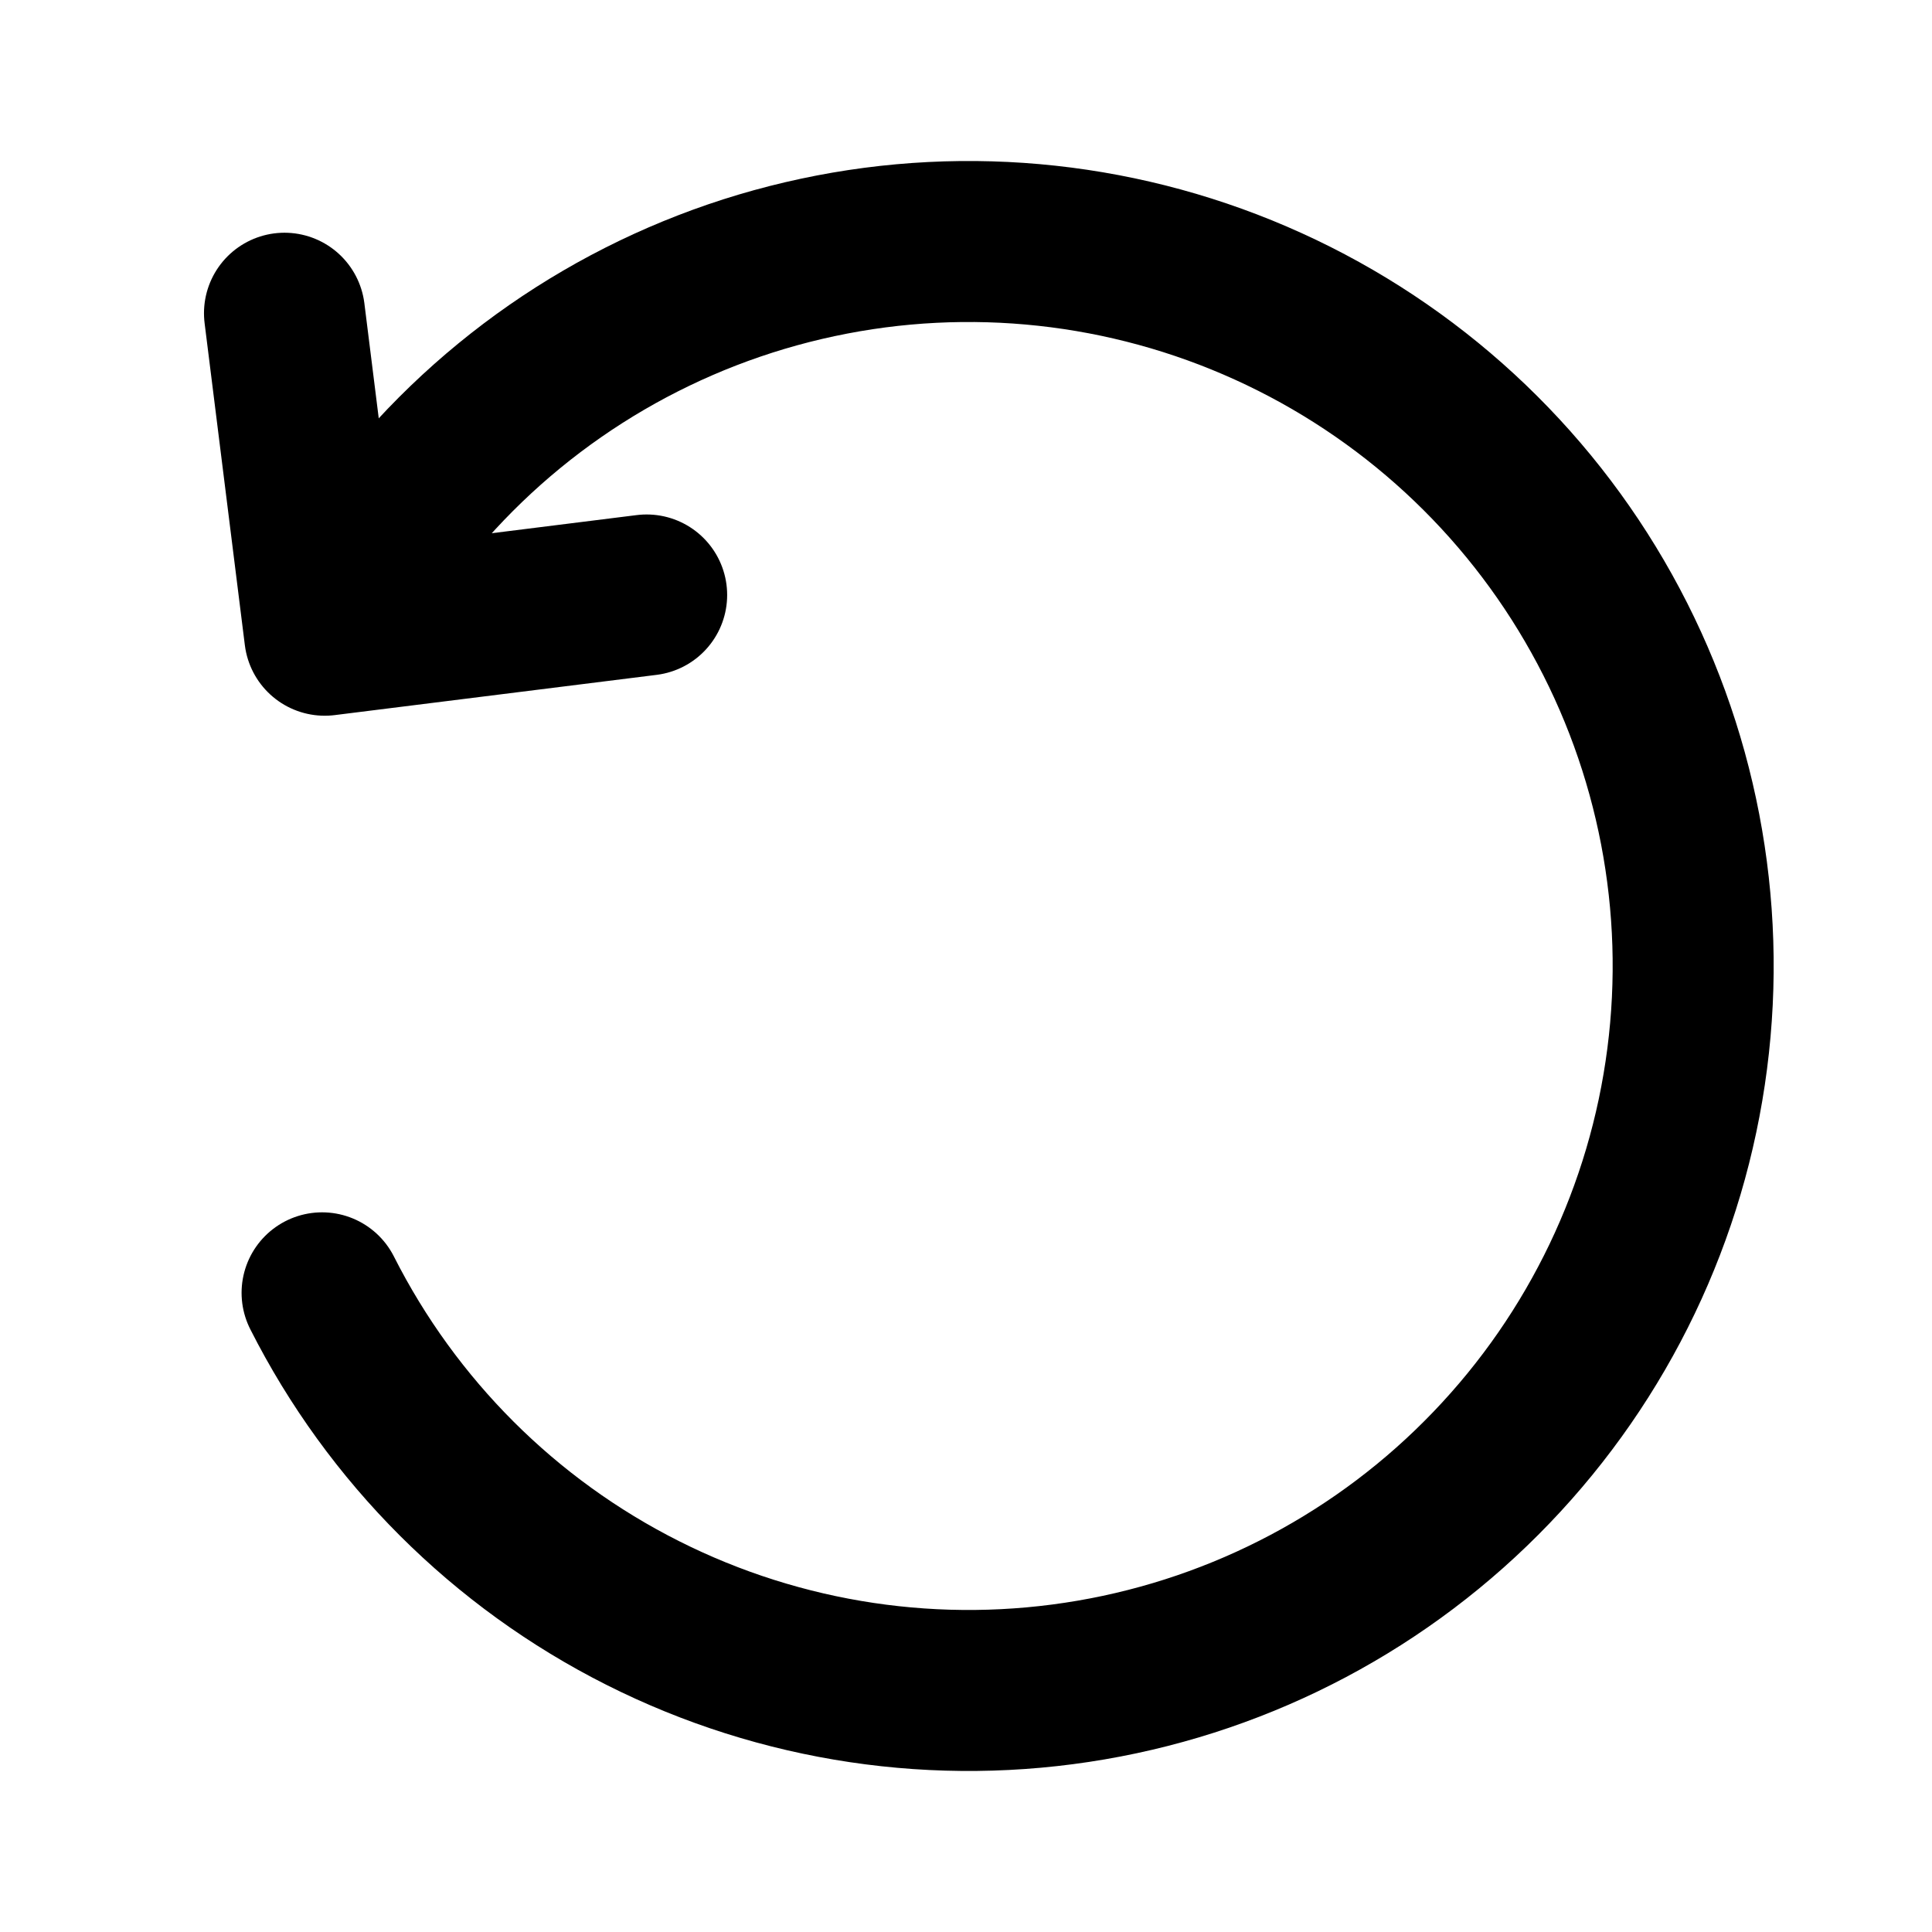
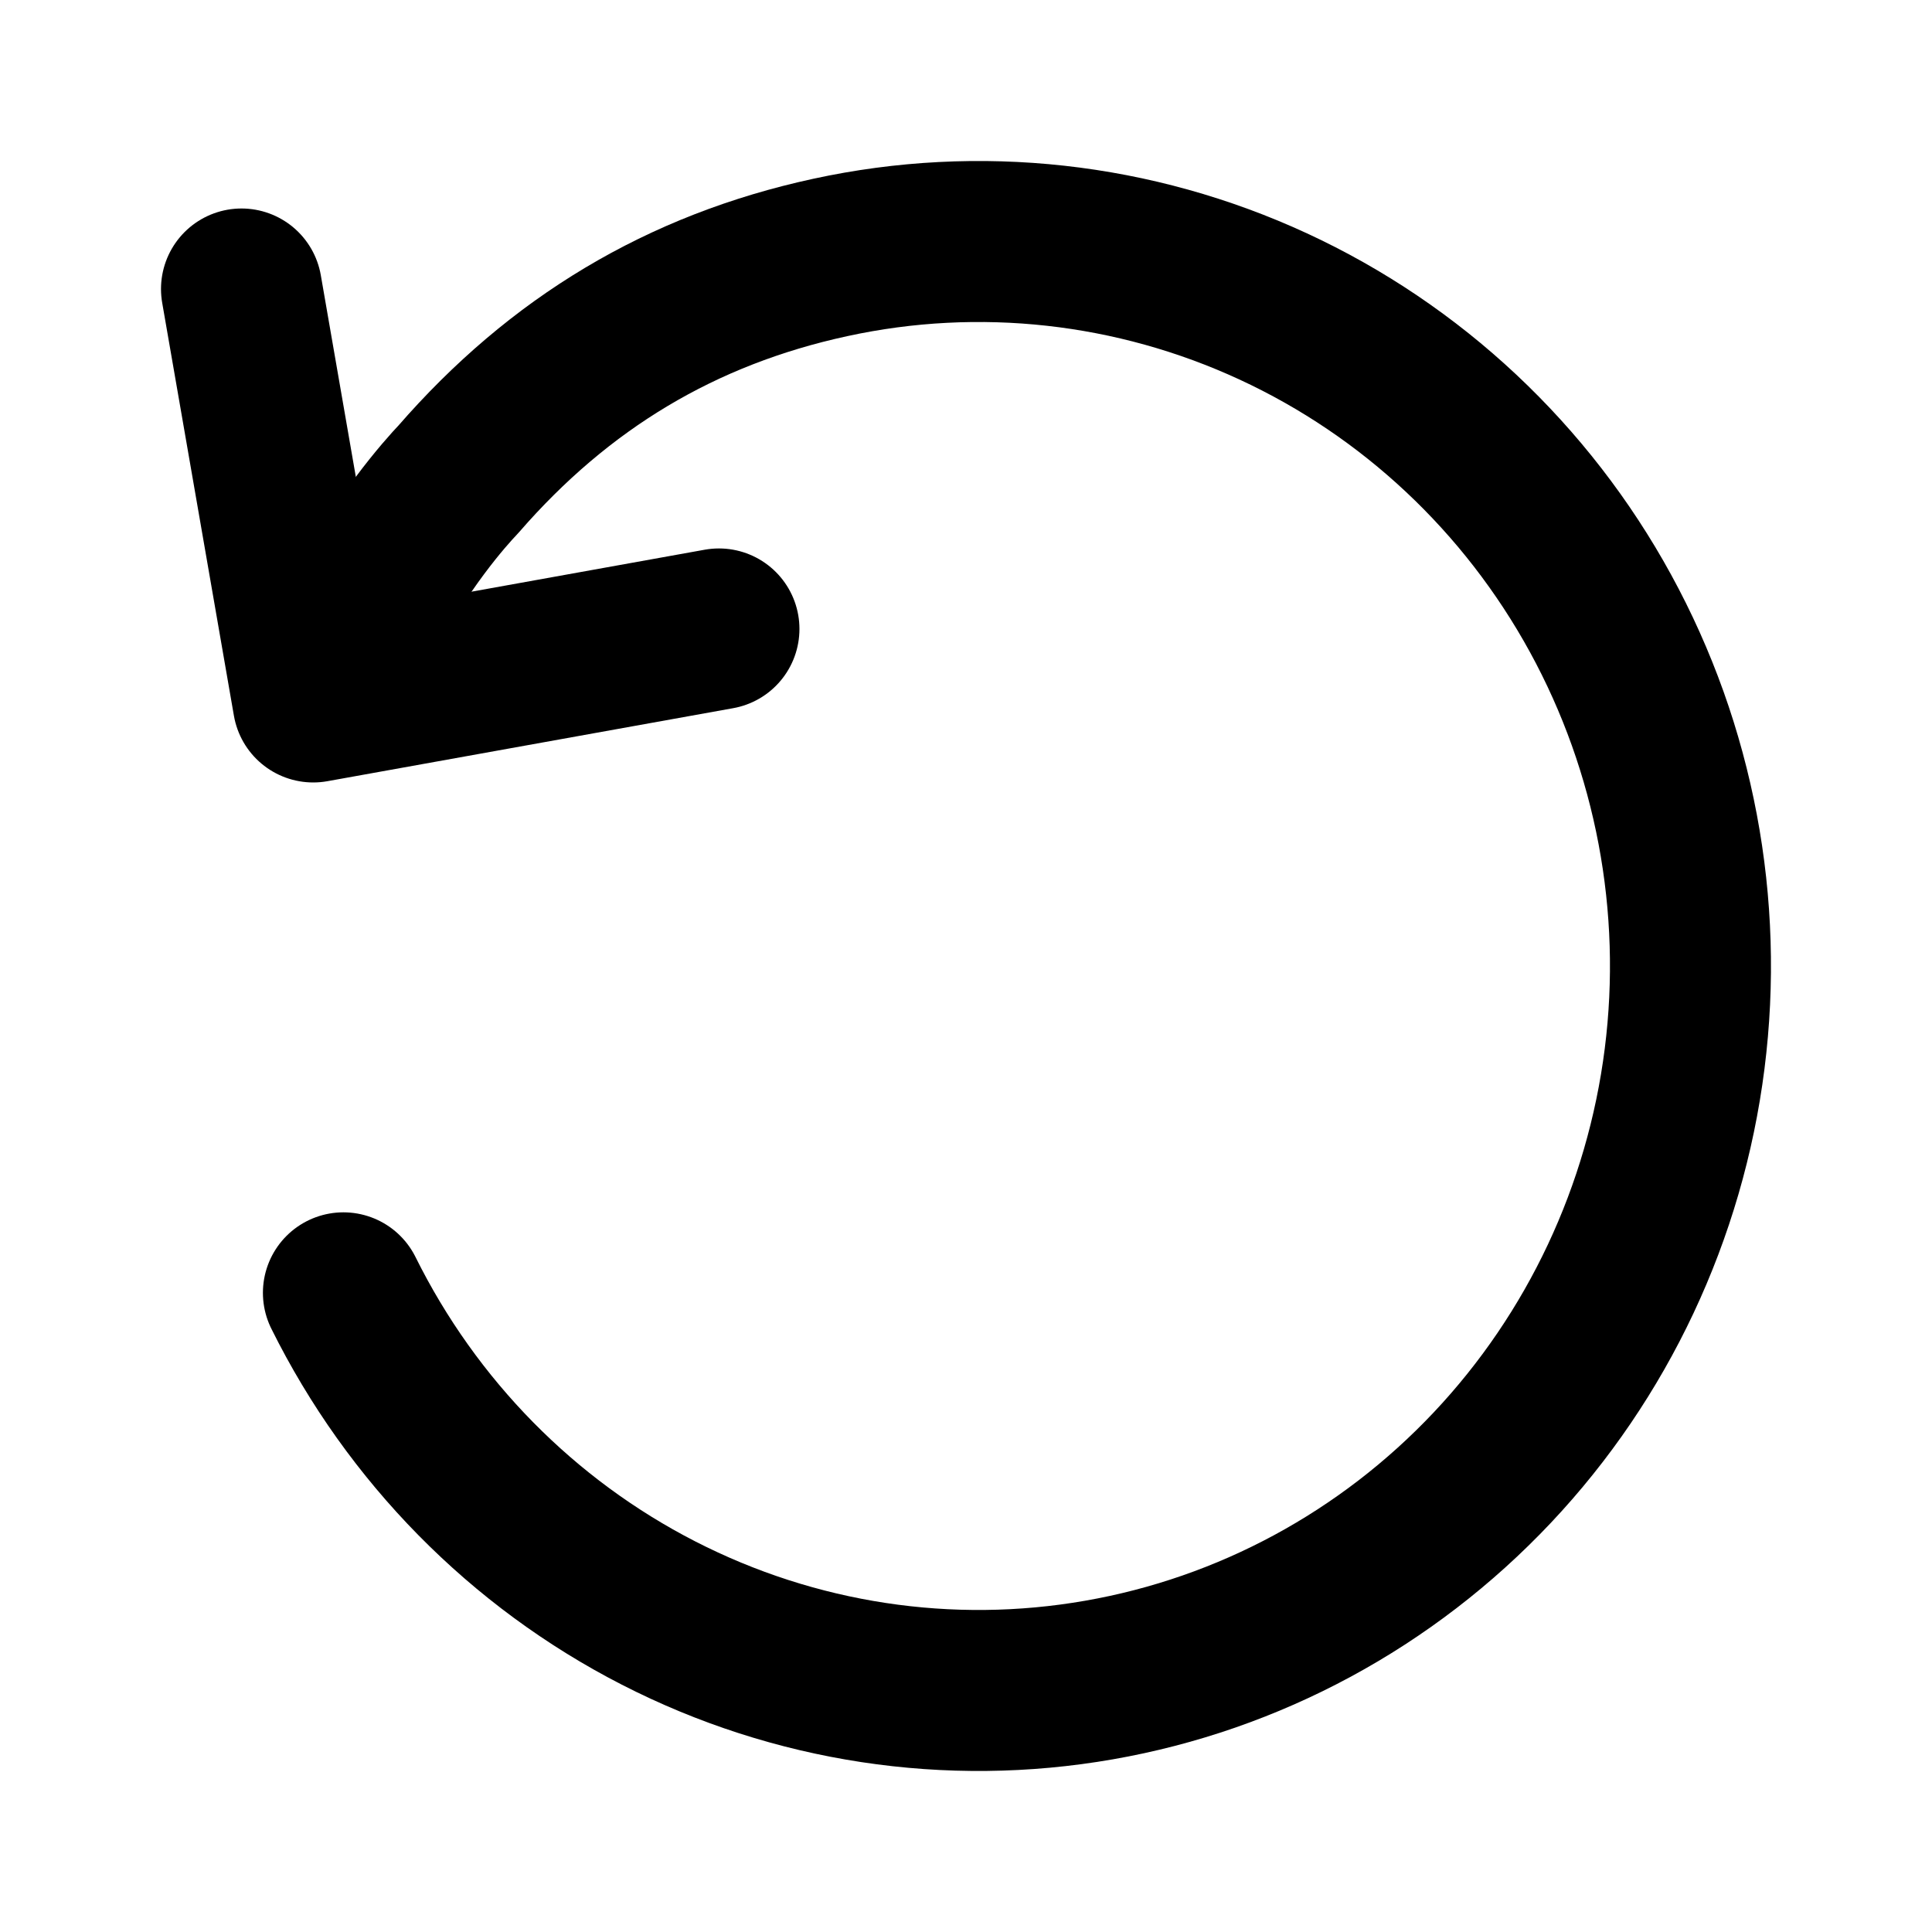
<svg xmlns="http://www.w3.org/2000/svg" width="24" height="24" viewBox="0 0 24 24" fill="none">
-   <path d="M4.001 16.06C4.87 17.778 6.266 19.173 7.986 20.038C9.705 20.904 11.657 21.196 13.555 20.87C15.453 20.545 17.196 19.62 18.528 18.23C19.861 16.841 20.713 15.061 20.959 13.151C21.206 11.242 20.833 9.303 19.896 7.621C18.96 5.939 17.508 4.602 15.755 3.806C14.003 3.01 12.04 2.796 10.158 3.198C8.274 3.599 6.57 4.594 5.294 6.035" stroke="black" stroke-width="2" stroke-linecap="round" stroke-linejoin="round" />
-   <path d="M8.033 7.391L4.034 7.891L3.534 3.891" stroke="black" stroke-width="2" stroke-linecap="round" stroke-linejoin="round" />
+   <path d="M4.266 16.06C5.119 17.778 6.491 19.172 8.181 20.038C9.87 20.904 11.788 21.196 13.652 20.87C15.517 20.545 17.229 19.62 18.539 18.23C19.848 16.841 20.685 15.061 20.927 13.151C21.169 11.242 20.803 9.303 19.883 7.621C18.963 5.939 17.537 4.602 15.815 3.806C14.092 3.01 12.165 2.796 10.315 3.198C8.464 3.599 6.948 4.511 5.695 5.953C5.543 6.113 4.959 6.759 4.474 7.734" stroke="black" stroke-width="2" stroke-linecap="round" stroke-linejoin="round" />
+   <path d="M8.931 7.813L3.891 8.72L3 3.59" stroke="black" stroke-width="2" stroke-linecap="round" stroke-linejoin="round" />
</svg>
